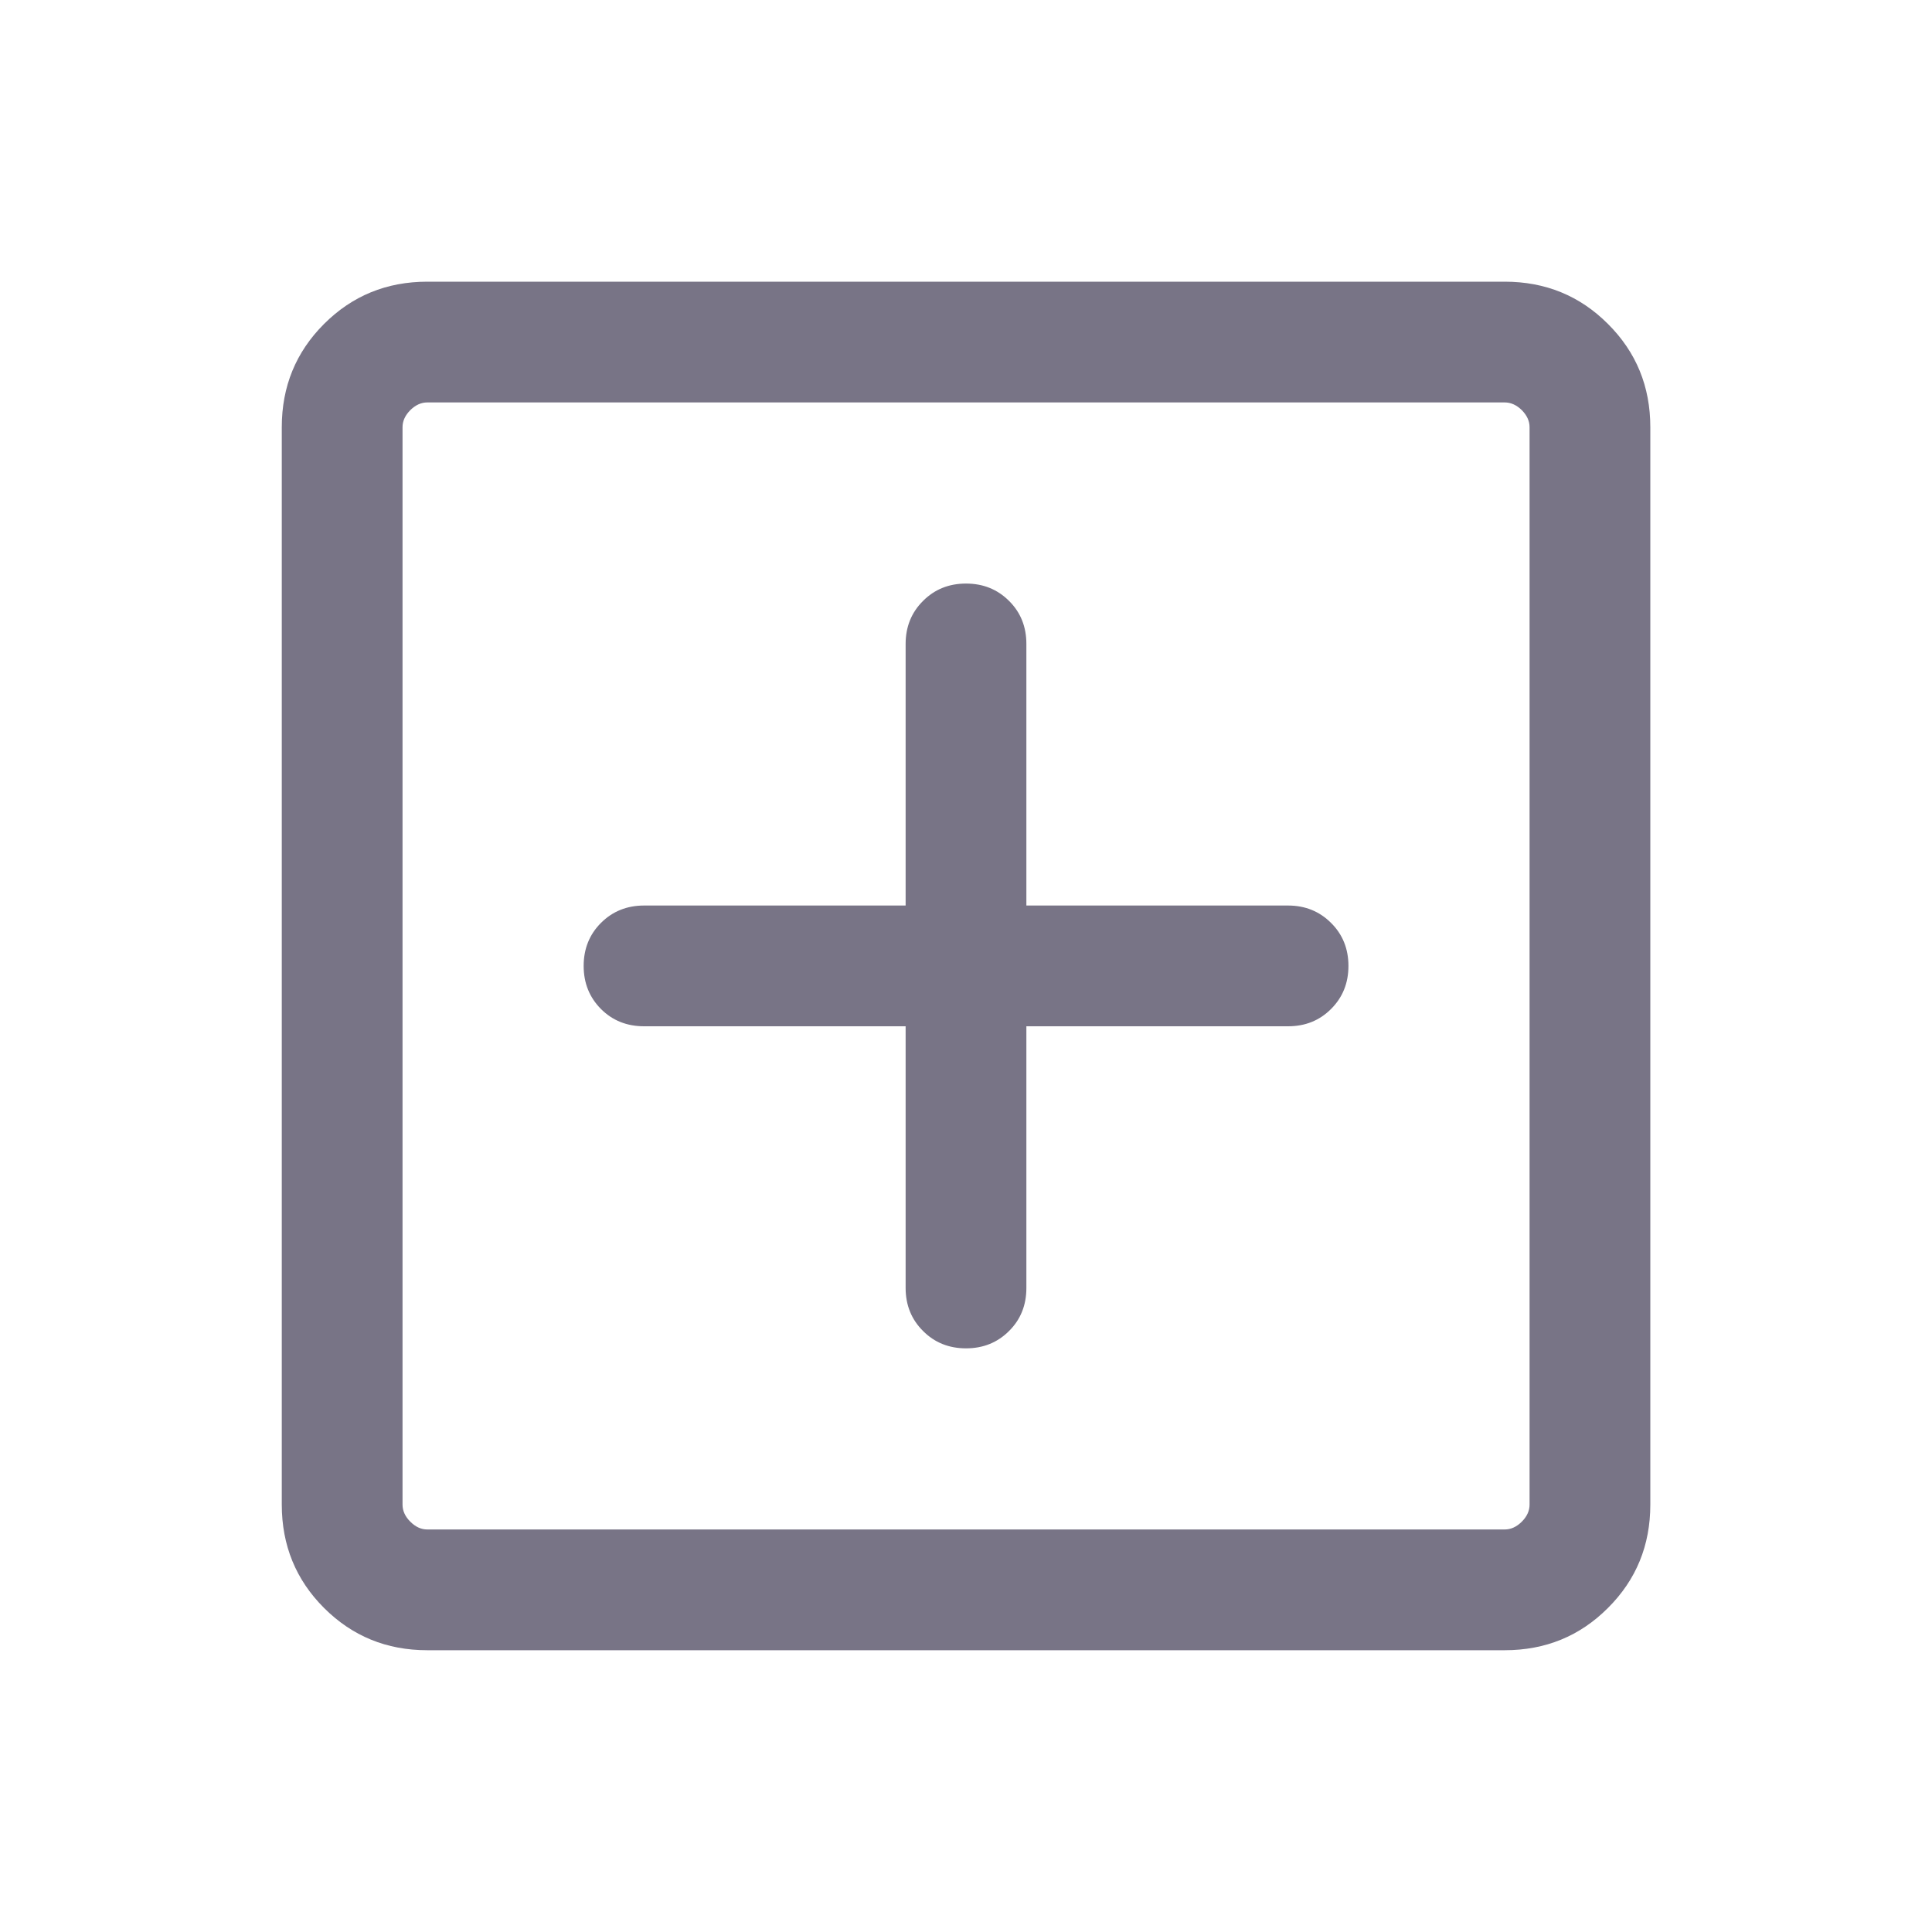
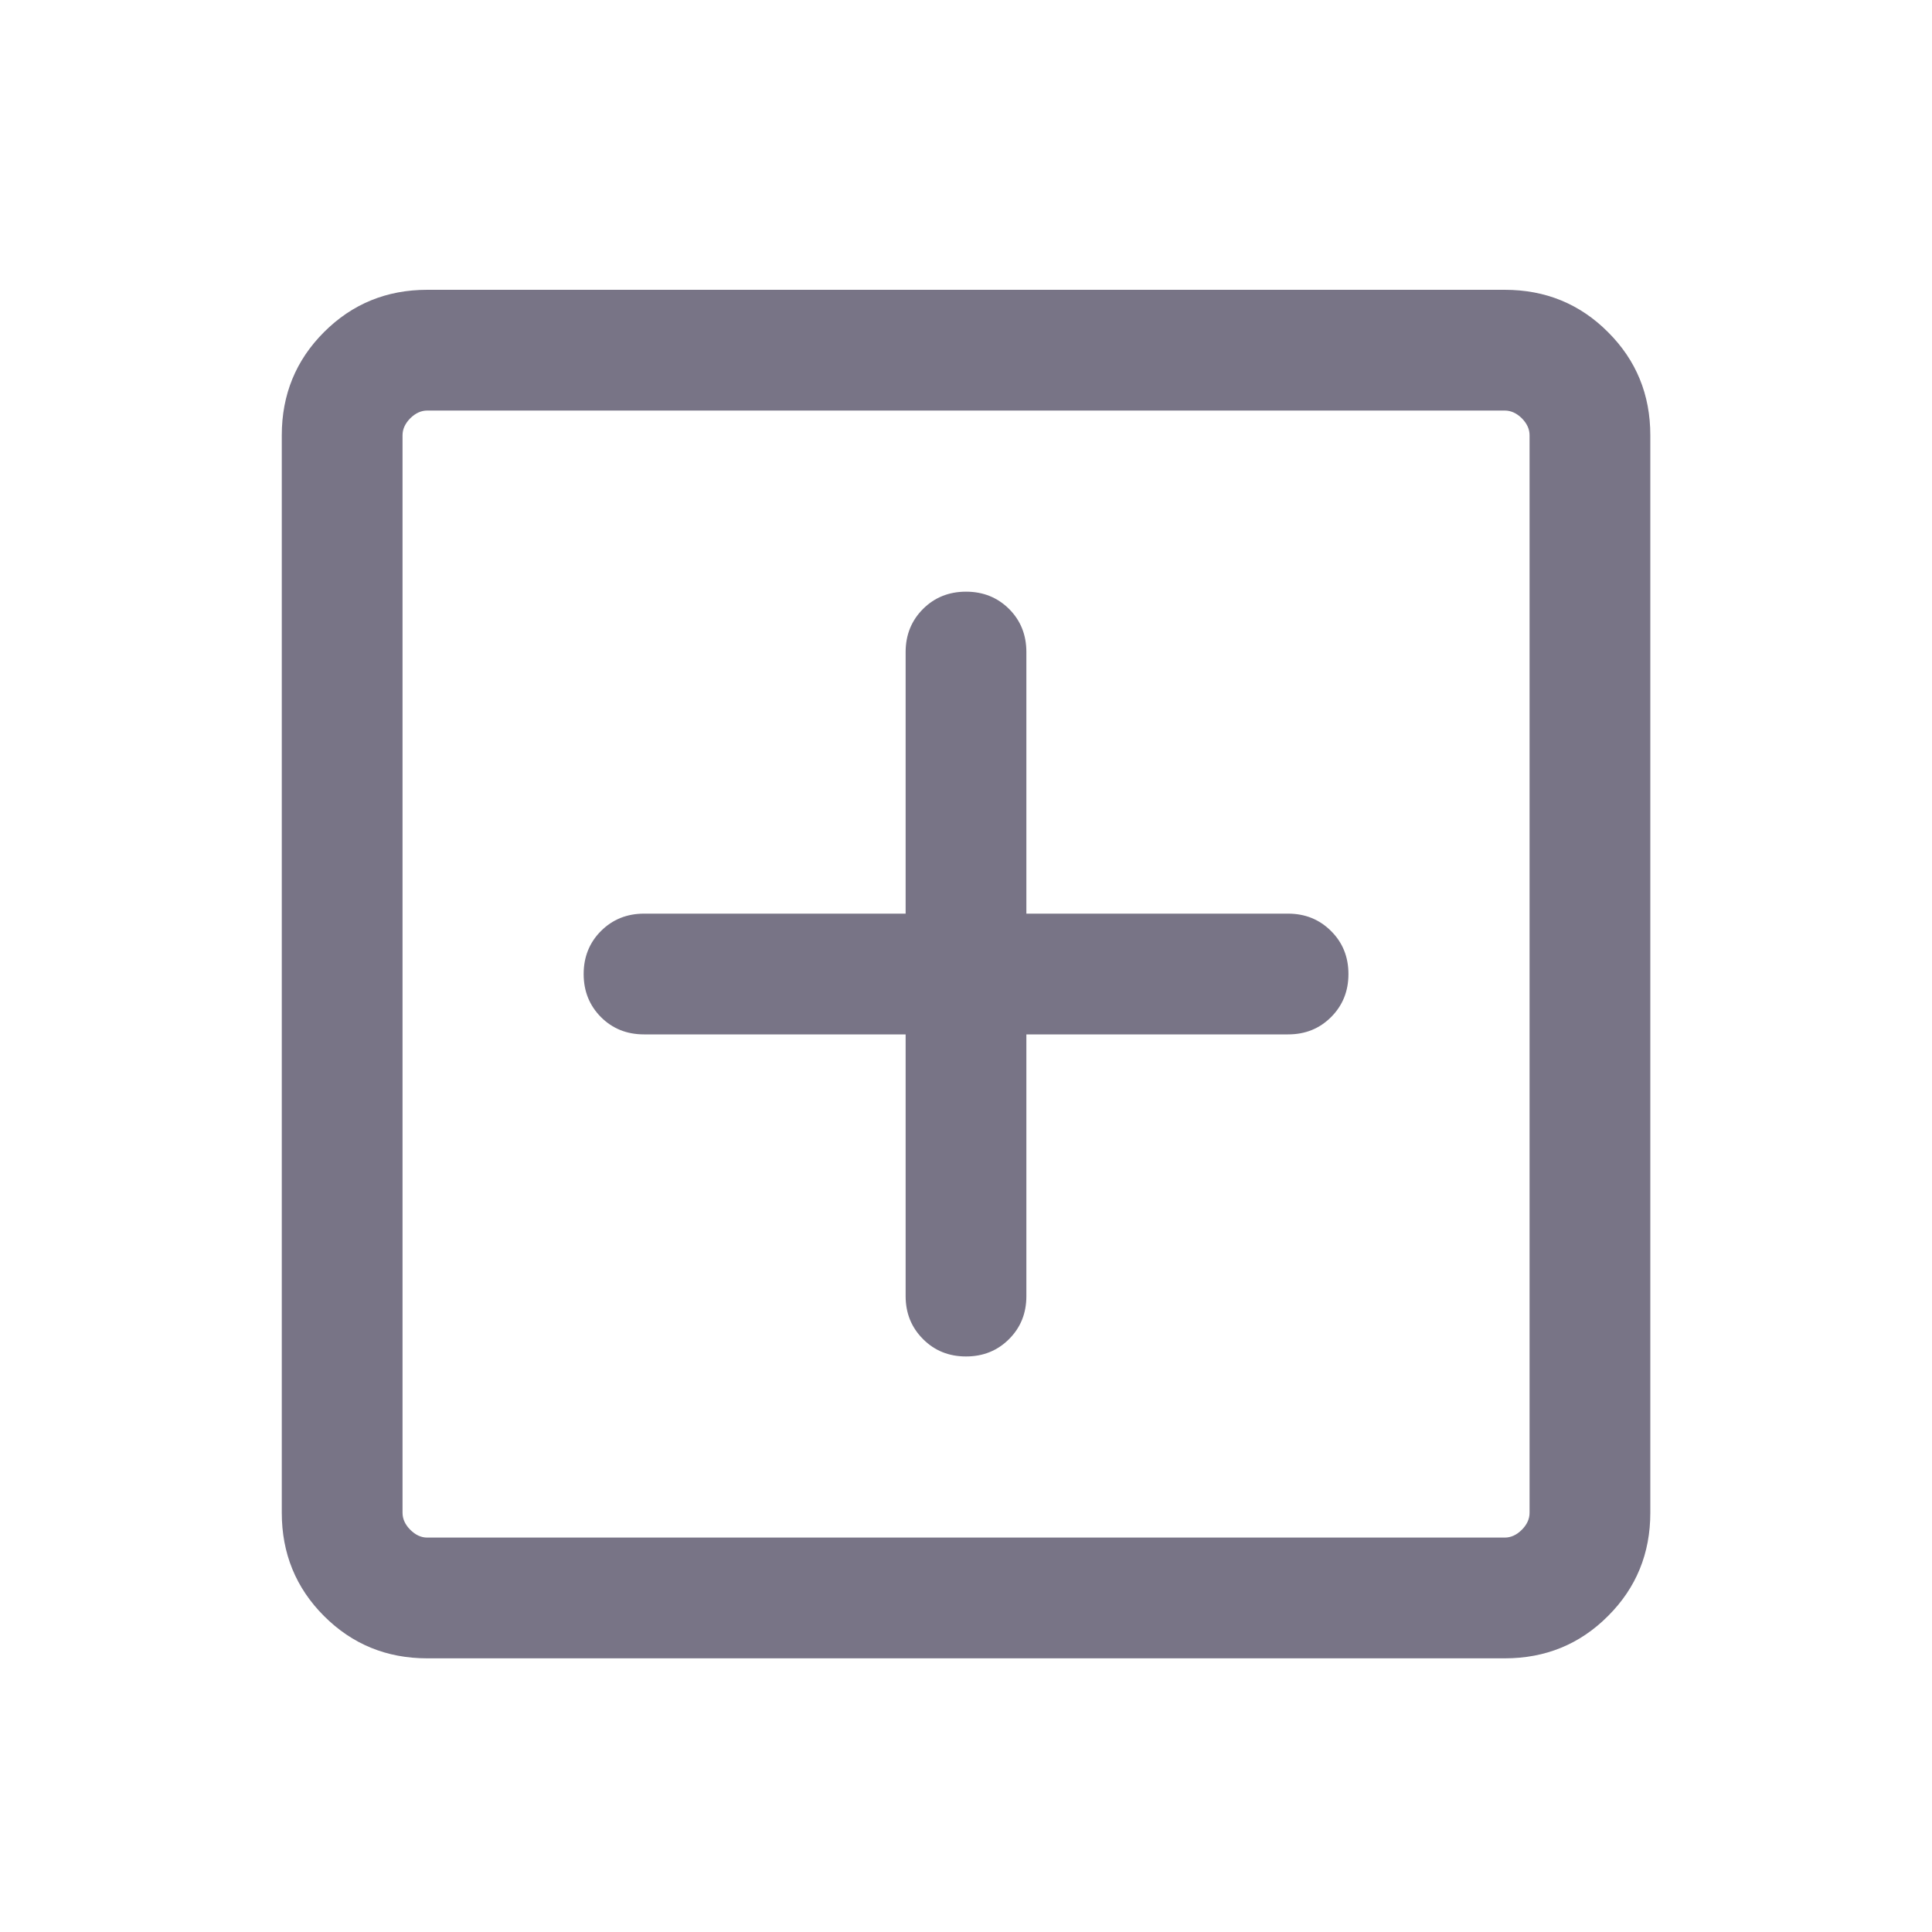
<svg xmlns="http://www.w3.org/2000/svg" width="20" height="20" viewBox="0 0 20 20" fill="none">
-   <path d="M9.375 10.624V13.333C9.375 13.51 9.435 13.659 9.555 13.778C9.674 13.898 9.823 13.958 10 13.958C10.178 13.958 10.326 13.898 10.446 13.778C10.566 13.659 10.625 13.51 10.625 13.333V10.624H13.334C13.511 10.624 13.659 10.565 13.779 10.445C13.899 10.325 13.959 10.177 13.959 9.999C13.959 9.822 13.899 9.673 13.779 9.554C13.659 9.434 13.511 9.374 13.334 9.374H10.625V6.666C10.625 6.489 10.566 6.34 10.446 6.221C10.326 6.101 10.178 6.041 10 6.041C9.823 6.041 9.674 6.101 9.555 6.221C9.435 6.34 9.375 6.489 9.375 6.666V9.374H6.667C6.49 9.374 6.341 9.434 6.221 9.554C6.102 9.673 6.042 9.822 6.042 9.999C6.042 10.177 6.102 10.325 6.221 10.445C6.341 10.565 6.49 10.624 6.667 10.624H9.375ZM4.423 17.083C4.002 17.083 3.646 16.937 3.354 16.645C3.063 16.354 2.917 15.997 2.917 15.576V4.422C2.917 4.001 3.063 3.645 3.354 3.354C3.646 3.062 4.002 2.916 4.423 2.916H15.577C15.998 2.916 16.355 3.062 16.646 3.354C16.938 3.645 17.084 4.001 17.084 4.422V15.576C17.084 15.997 16.938 16.354 16.646 16.645C16.355 16.937 15.998 17.083 15.577 17.083H4.423ZM4.423 15.833H15.577C15.641 15.833 15.7 15.806 15.754 15.752C15.807 15.699 15.834 15.64 15.834 15.576V4.422C15.834 4.358 15.807 4.3 15.754 4.246C15.7 4.193 15.641 4.166 15.577 4.166H4.423C4.359 4.166 4.301 4.193 4.247 4.246C4.194 4.3 4.167 4.358 4.167 4.422V15.576C4.167 15.64 4.194 15.699 4.247 15.752C4.301 15.806 4.359 15.833 4.423 15.833Z" fill="#787486" />
+   <path d="M9.375 10.708V13.417C9.375 13.594 9.435 13.742 9.555 13.862C9.674 13.982 9.823 14.042 10 14.042C10.178 14.042 10.326 13.982 10.446 13.862C10.566 13.742 10.625 13.594 10.625 13.417V10.708H13.334C13.511 10.708 13.659 10.649 13.779 10.529C13.899 10.409 13.959 10.261 13.959 10.083C13.959 9.906 13.899 9.757 13.779 9.638C13.659 9.518 13.511 9.458 13.334 9.458H10.625V6.75C10.625 6.573 10.566 6.424 10.446 6.304C10.326 6.185 10.178 6.125 10 6.125C9.823 6.125 9.674 6.185 9.555 6.304C9.435 6.424 9.375 6.573 9.375 6.75V9.458H6.667C6.49 9.458 6.341 9.518 6.221 9.638C6.102 9.757 6.042 9.906 6.042 10.083C6.042 10.261 6.102 10.409 6.221 10.529C6.341 10.649 6.49 10.708 6.667 10.708H9.375ZM4.423 17.167C4.002 17.167 3.646 17.021 3.354 16.729C3.063 16.438 2.917 16.081 2.917 15.66V4.506C2.917 4.085 3.063 3.729 3.354 3.438C3.646 3.146 4.002 3 4.423 3H15.577C15.998 3 16.355 3.146 16.646 3.438C16.938 3.729 17.084 4.085 17.084 4.506V15.66C17.084 16.081 16.938 16.438 16.646 16.729C16.355 17.021 15.998 17.167 15.577 17.167H4.423ZM4.423 15.917H15.577C15.641 15.917 15.7 15.89 15.754 15.836C15.807 15.783 15.834 15.724 15.834 15.66V4.506C15.834 4.442 15.807 4.384 15.754 4.33C15.7 4.277 15.641 4.25 15.577 4.25H4.423C4.359 4.25 4.301 4.277 4.247 4.33C4.194 4.384 4.167 4.442 4.167 4.506V15.66C4.167 15.724 4.194 15.783 4.247 15.836C4.301 15.89 4.359 15.917 4.423 15.917Z" fill="#787486" />
</svg>
